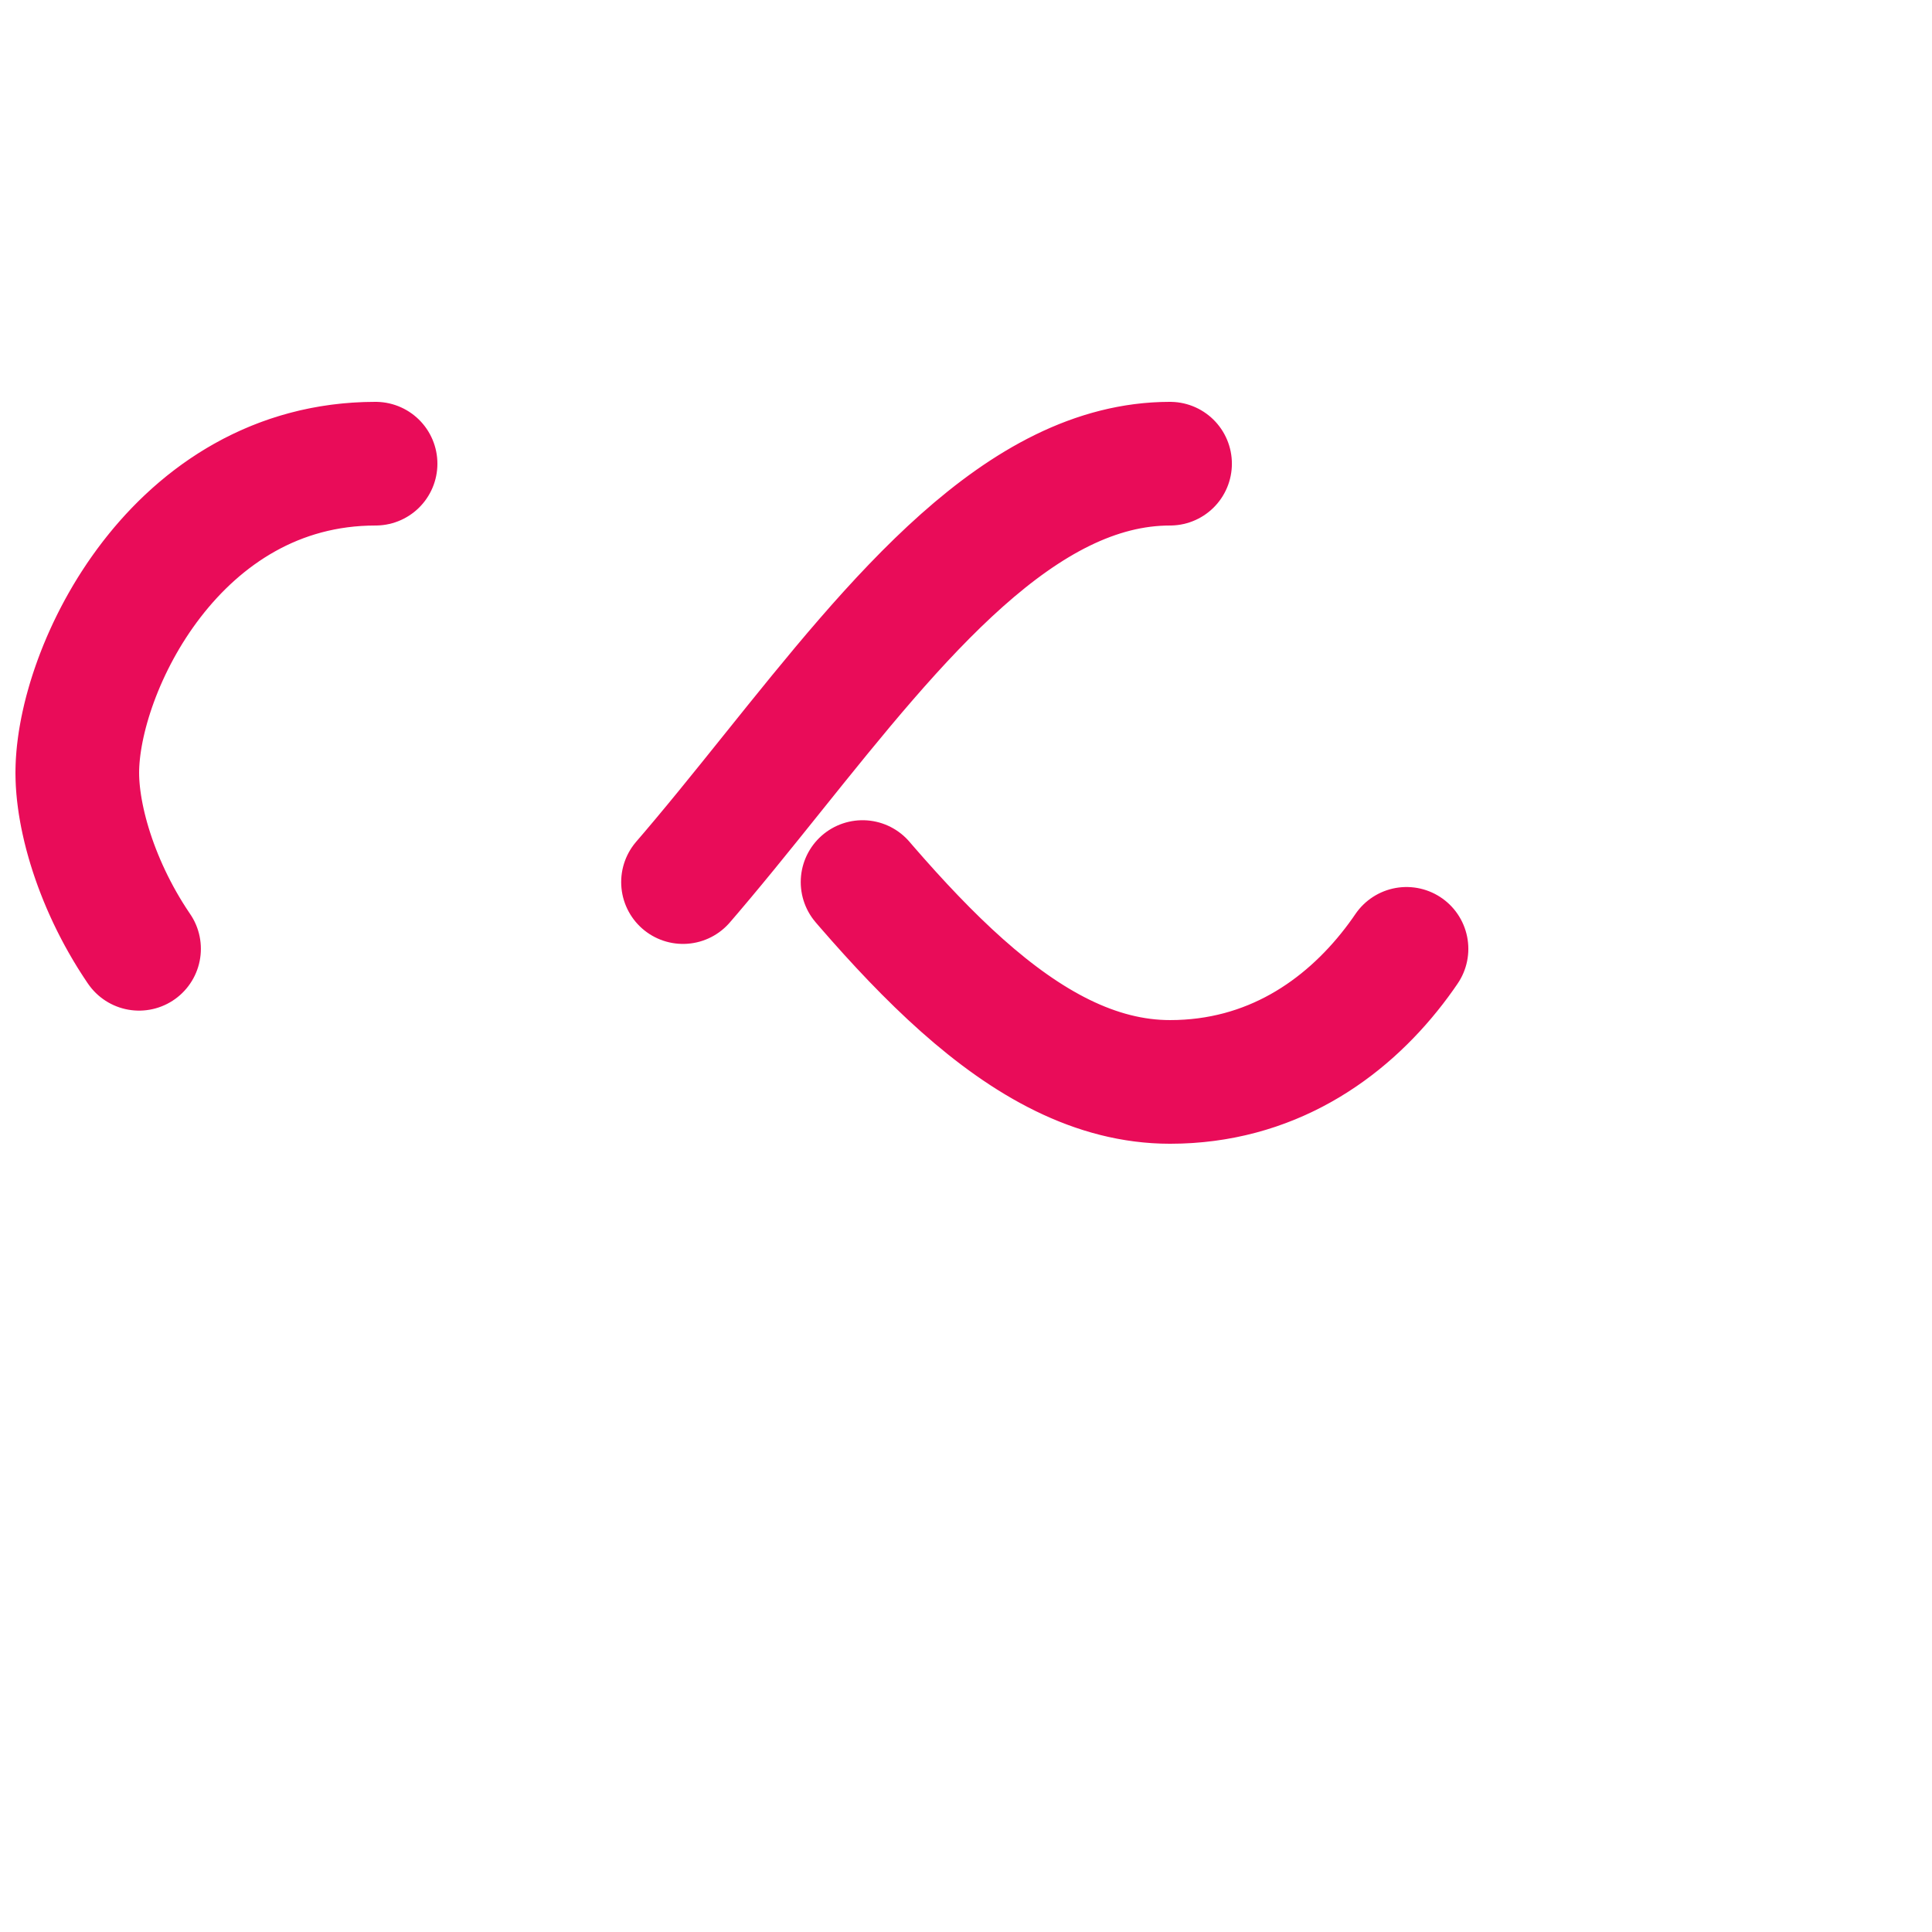
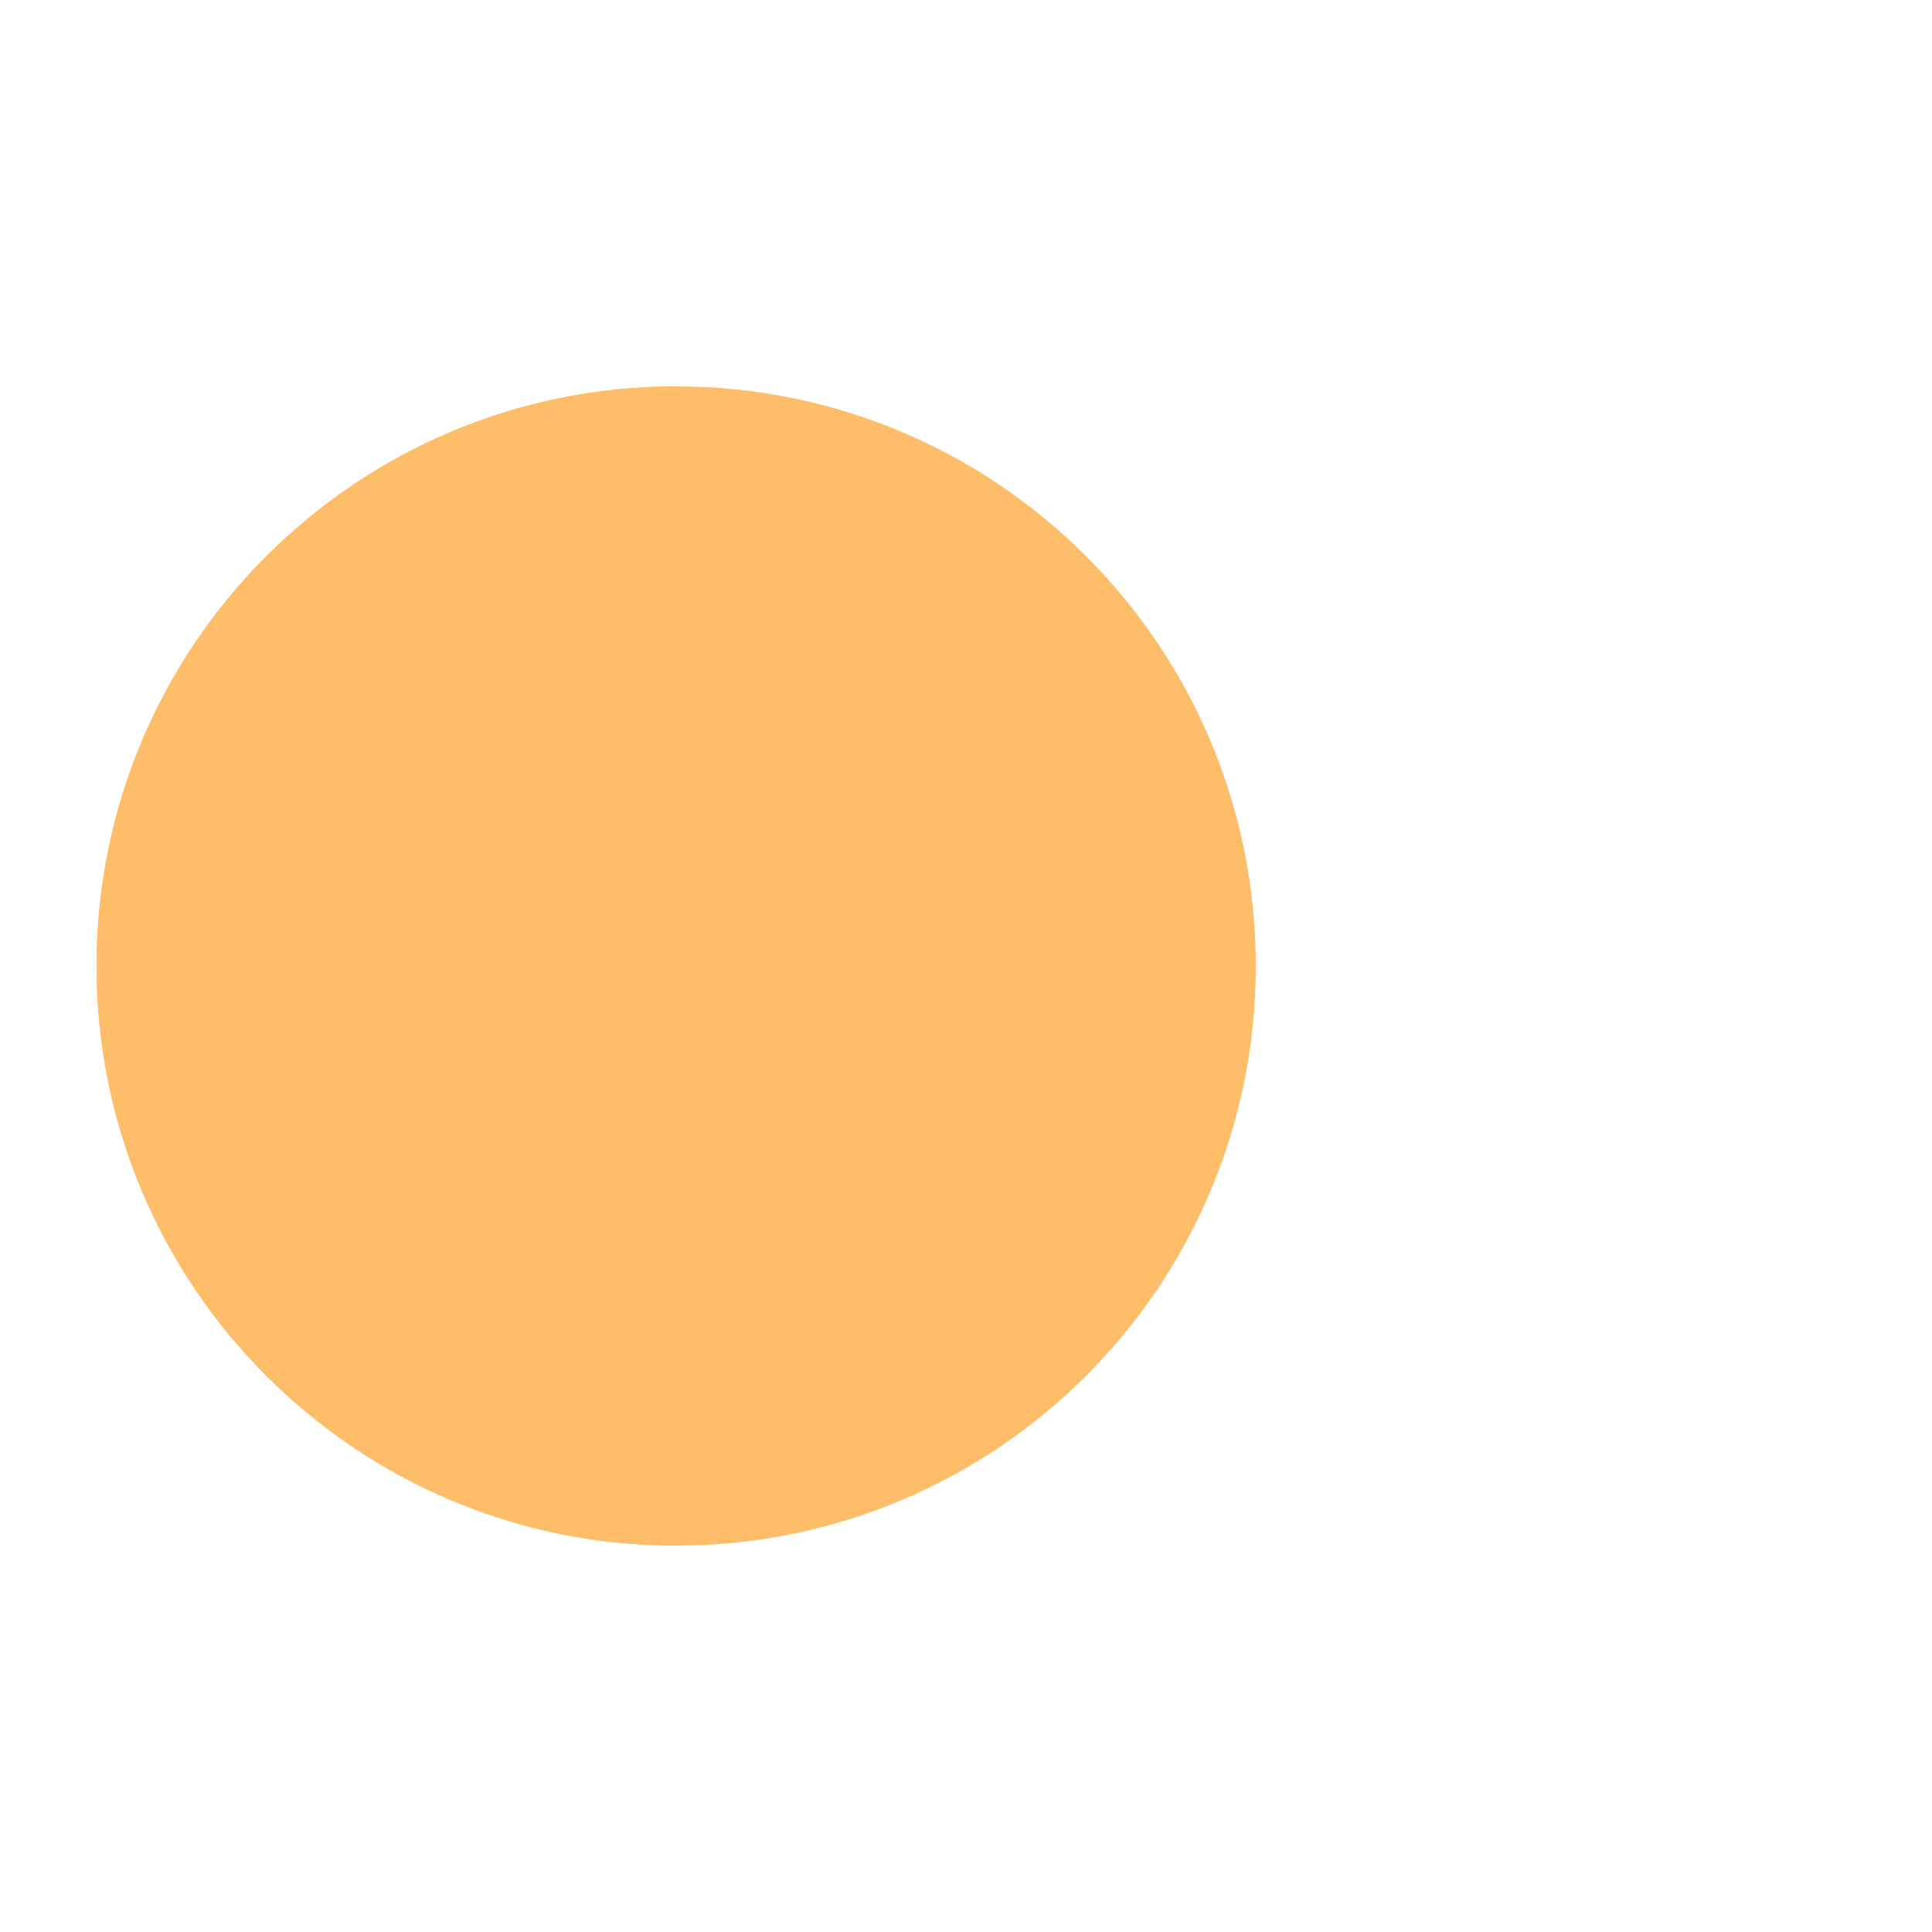
- <svg xmlns="http://www.w3.org/2000/svg" style="margin: auto; background: rgb(255, 255, 255); display: block; shape-rendering: auto;" width="200px" height="200px" viewBox="0 0 100 100" preserveAspectRatio="xMidYMid">
-   <path fill="none" stroke="#e90c59" stroke-width="8" stroke-dasharray="42.765 42.765" d="M24.3 30C11.4 30 5 43.3 5 50s6.4 20 19.3 20c19.3 0 32.1-40 51.4-40 C88.6 30 95 43.3 95 50s-6.4 20-19.3 20C56.4 70 43.6 30 24.3 30z" stroke-linecap="round" style="transform:scale(0.8);transform-origin:50px 50px">
-     <animate attributeName="stroke-dashoffset" repeatCount="indefinite" dur="1s" keyTimes="0;1" values="0;256.589" />
-   </path>
+ <svg xmlns="http://www.w3.org/2000/svg" style="margin: auto; background: none; display: block; shape-rendering: auto;" width="200px" height="200px" viewBox="0 0 100 100" preserveAspectRatio="xMidYMid">
+   <g>
+     <circle cx="60" cy="50" r="4" fill="#232f3e">
+       <animate attributeName="cx" repeatCount="indefinite" dur="1s" values="95;35" keyTimes="0;1" begin="-0.67s" />
+       <animate attributeName="fill-opacity" repeatCount="indefinite" dur="1s" values="0;1;1" keyTimes="0;0.2;1" begin="-0.67s" />
+     </circle>
+     <circle cx="60" cy="50" r="4" fill="#232f3e">
+       <animate attributeName="cx" repeatCount="indefinite" dur="1s" values="95;35" keyTimes="0;1" begin="-0.33s" />
+       <animate attributeName="fill-opacity" repeatCount="indefinite" dur="1s" values="0;1;1" keyTimes="0;0.2;1" begin="-0.33s" />
+     </circle>
+     <circle cx="60" cy="50" r="4" fill="#232f3e">
+       <animate attributeName="cx" repeatCount="indefinite" dur="1s" values="95;35" keyTimes="0;1" begin="0s" />
+       <animate attributeName="fill-opacity" repeatCount="indefinite" dur="1s" values="0;1;1" keyTimes="0;0.2;1" begin="0s" />
+     </circle>
+   </g>
+   <g transform="translate(-15 0)">
+     <path d="M50 50L20 50A30 30 0 0 0 80 50Z" fill="#febd69" transform="rotate(90 50 50)" />
+     <path d="M50 50L20 50A30 30 0 0 0 80 50Z" fill="#febd69">
+       <animateTransform attributeName="transform" type="rotate" repeatCount="indefinite" dur="1s" values="0 50 50;45 50 50;0 50 50" keyTimes="0;0.5;1" />
+     </path>
+     <path d="M50 50L20 50A30 30 0 0 1 80 50Z" fill="#febd69">
+       <animateTransform attributeName="transform" type="rotate" repeatCount="indefinite" dur="1s" values="0 50 50;-45 50 50;0 50 50" keyTimes="0;0.5;1" />
+     </path>
+   </g>
</svg>
